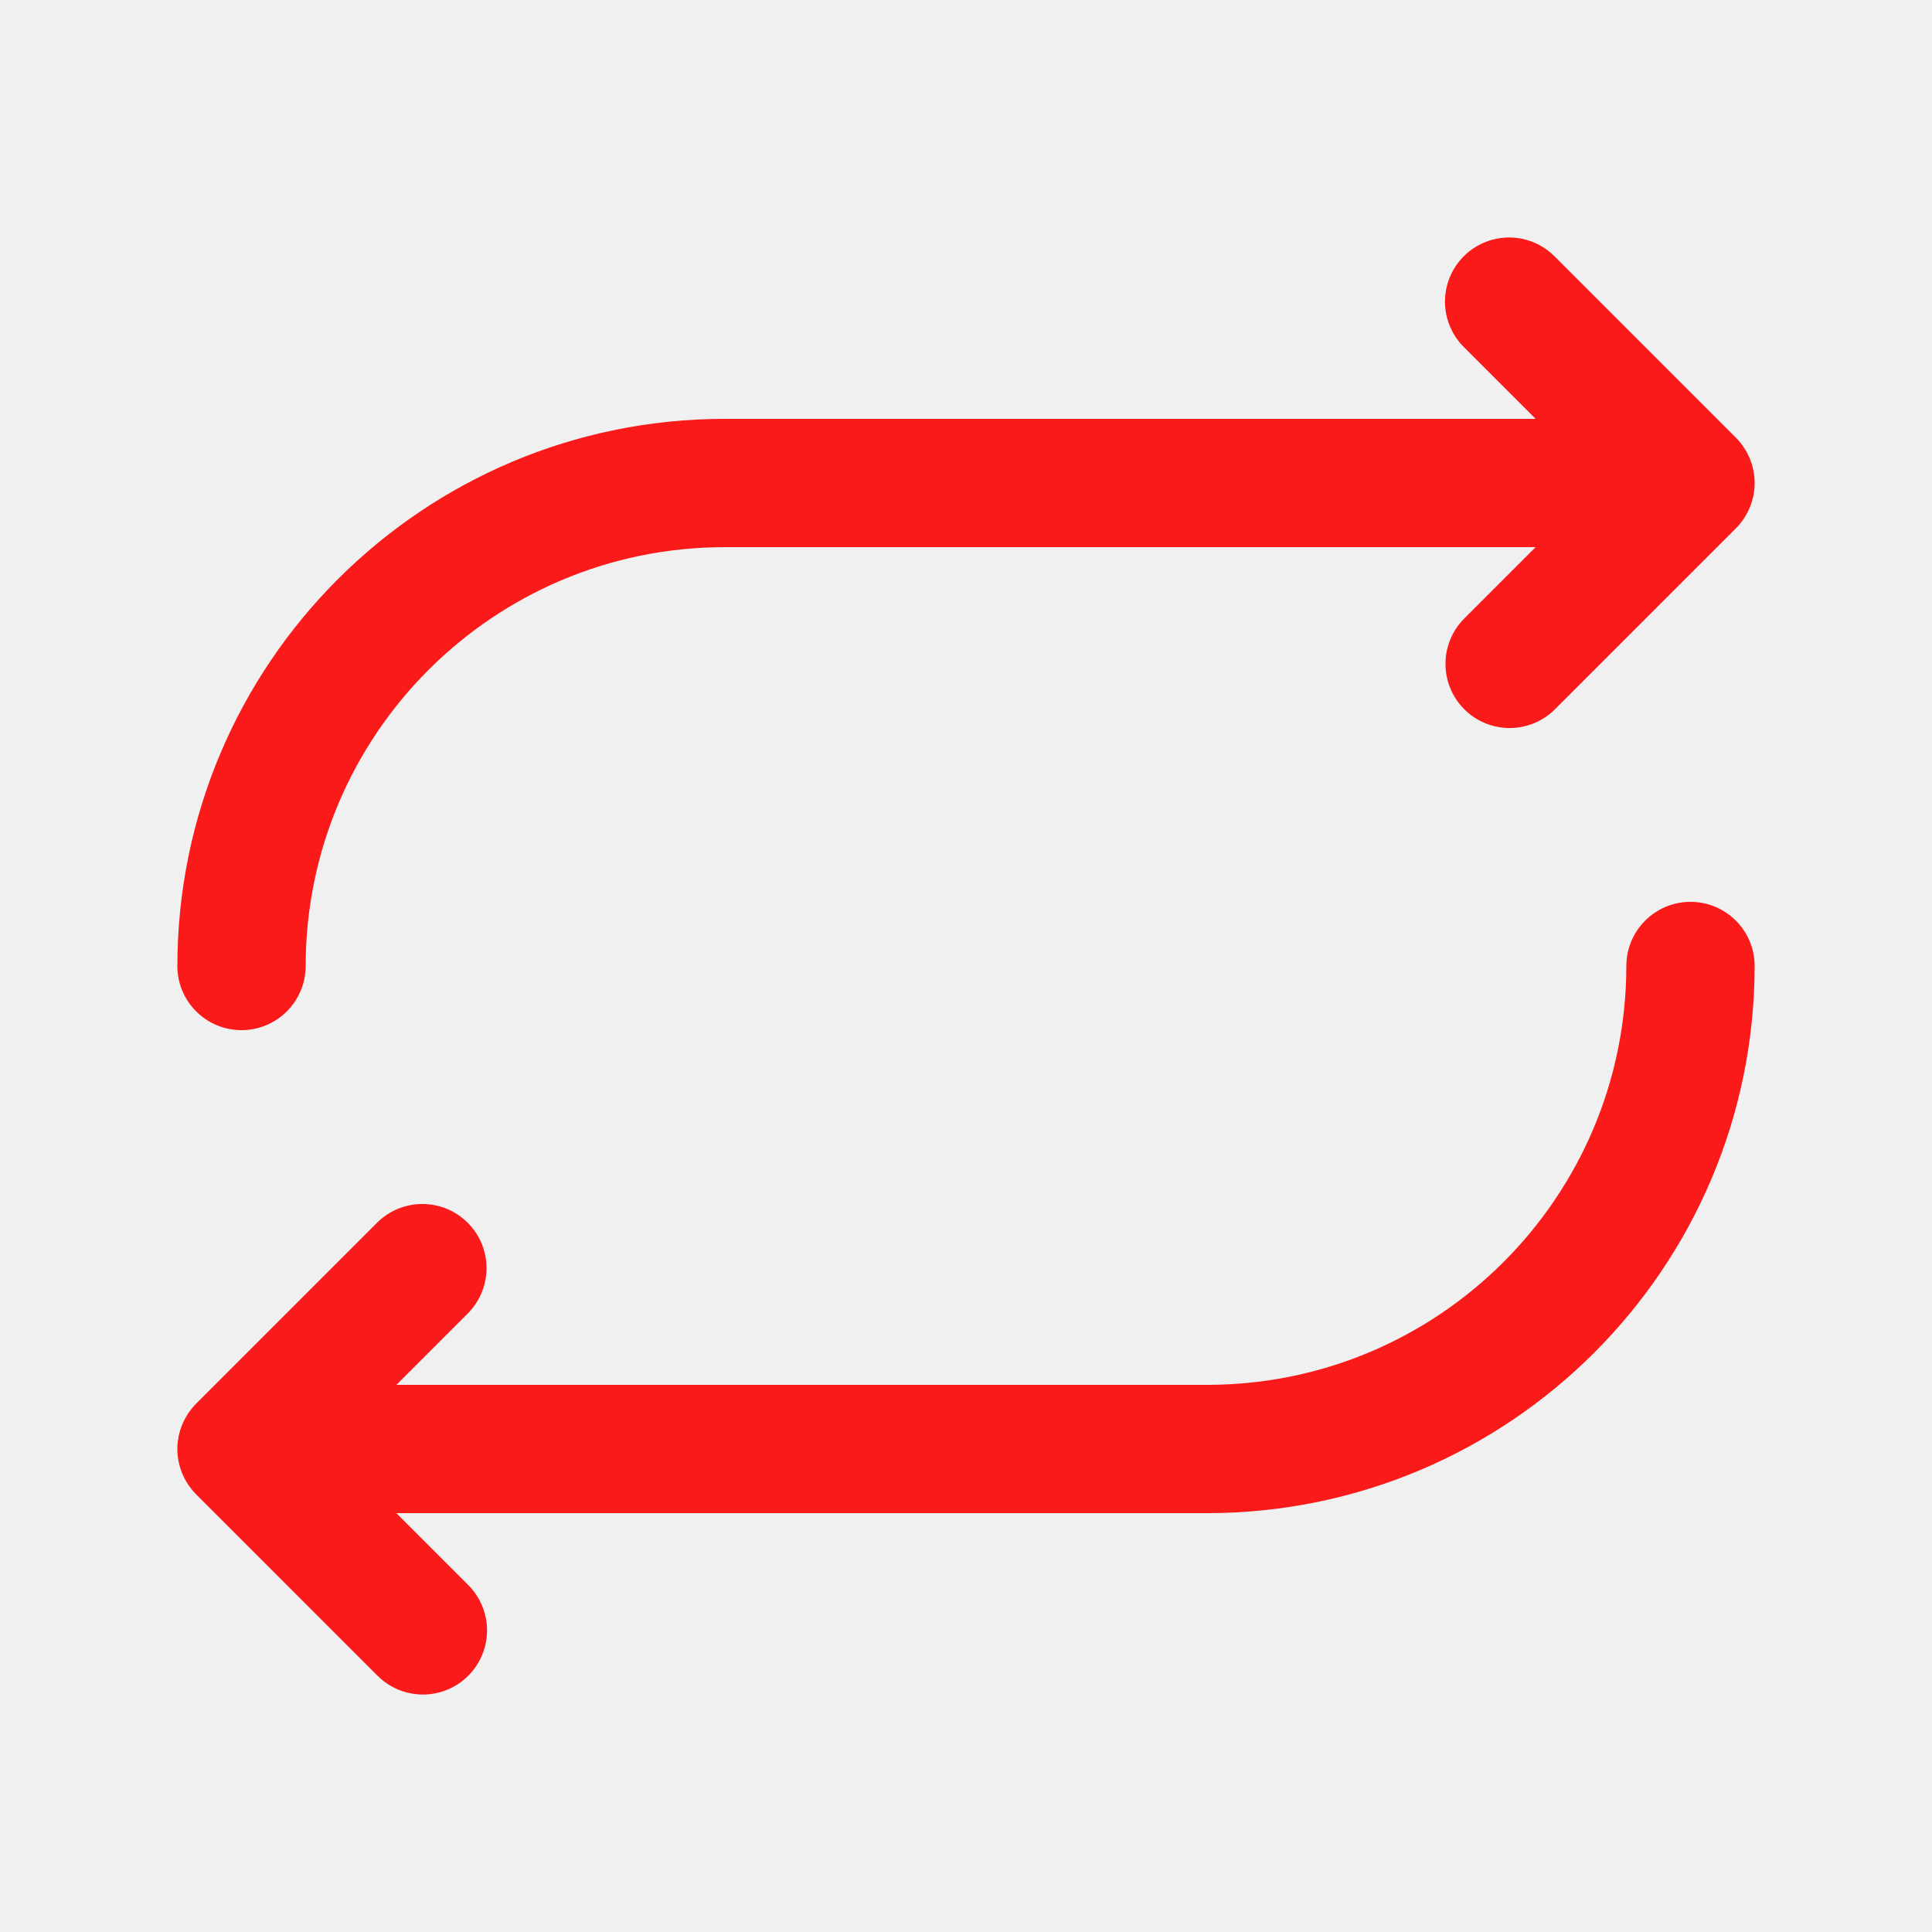
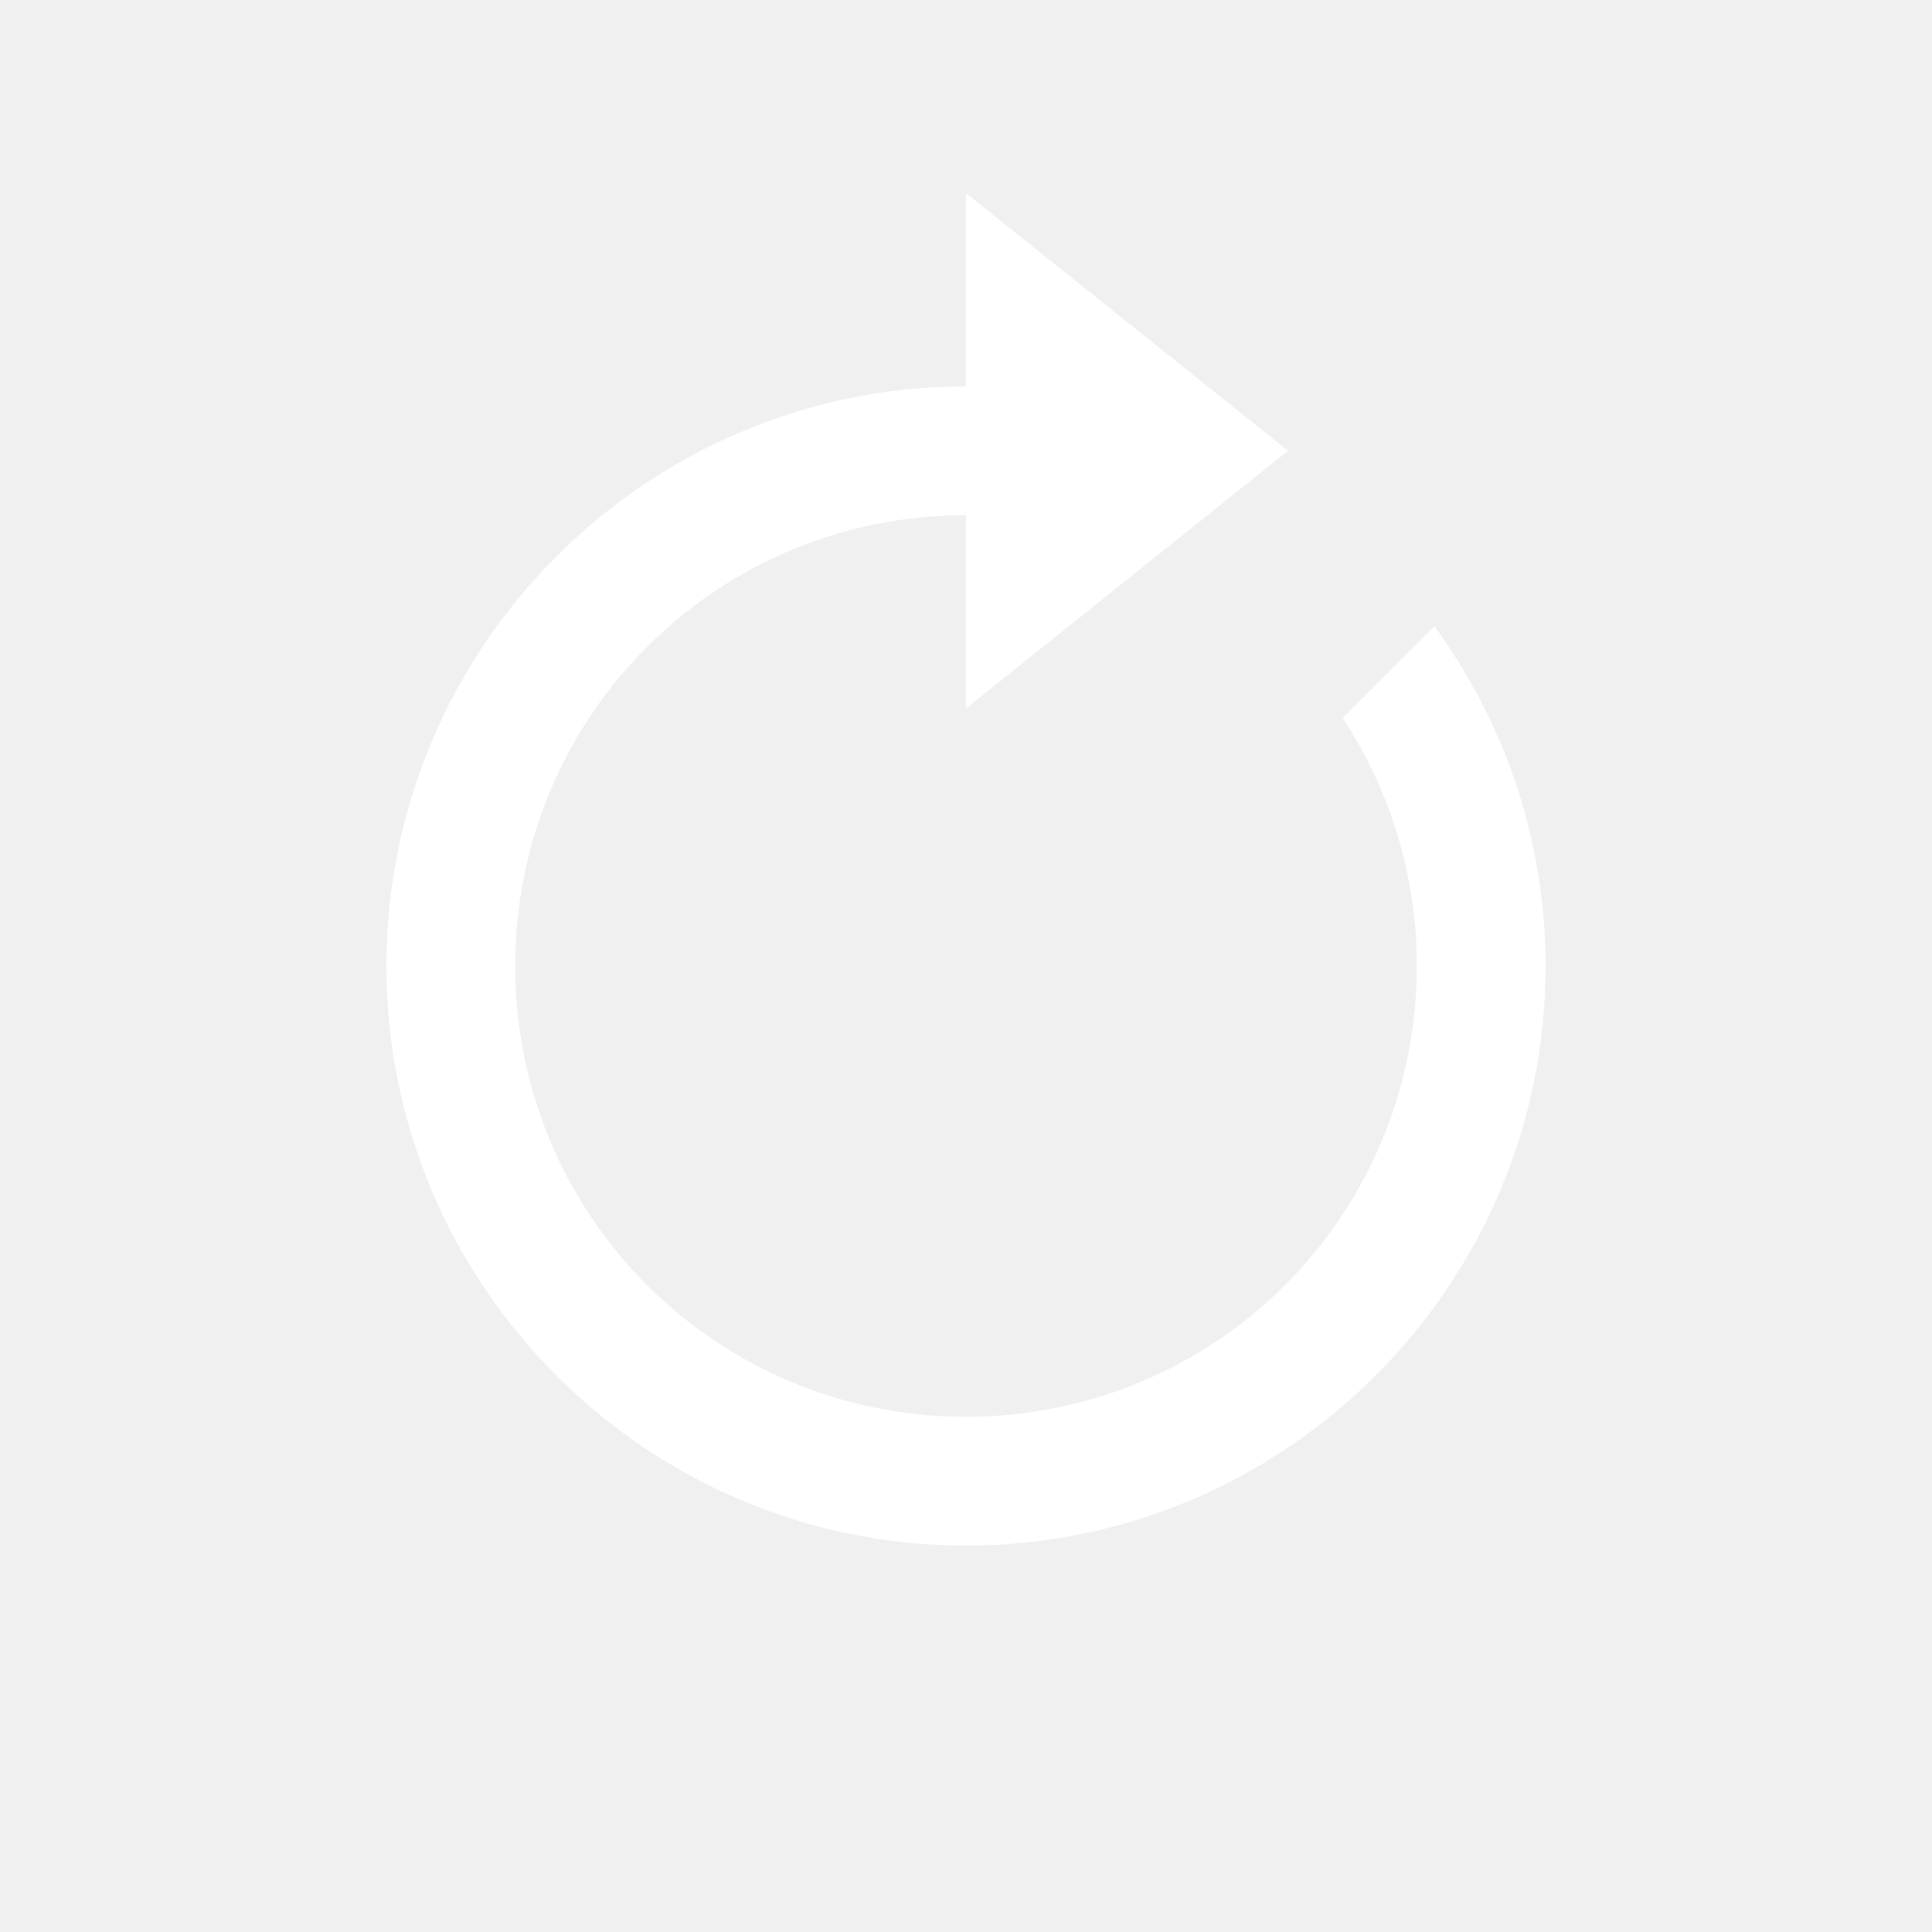
- <svg xmlns="http://www.w3.org/2000/svg" fill="#fa1a1a" width="800px" height="800px" viewBox="0 0 256 256" id="Flat" stroke="#fa1a1a">
+ <svg xmlns="http://www.w3.org/2000/svg" width="800px" height="800px" viewBox="0 0 30 30" version="1.1" id="svg822" fill="#fff" stroke="#fff">
  <g id="SVGRepo_bgCarrier" stroke-width="0" />
  <g id="SVGRepo_tracerCarrier" stroke-linecap="round" stroke-linejoin="round" />
  <g id="SVGRepo_iconCarrier">
-     <path d="M24,128A72.081,72.081,0,0,1,96,56H204.686L194.343,45.657a8,8,0,1,1,11.314-11.313l24,24c.024.024.044.051.068.075.16.164.315.332.46.509.084.103.158.21.236.316.077.104.157.205.229.312.082.123.153.25.228.375.059.099.12.194.175.295.068.127.126.257.187.387.05.107.104.213.15.323.052.125.094.253.139.381.042.119.088.236.125.358.039.128.068.259.1.389.031.123.066.245.091.371.03.151.049.304.07.457.015.106.035.21.046.317a8.023,8.023,0,0,1,0,1.584c-.011.107-.031.211-.046.317-.021.153-.04.306-.07.457-.025.125-.06.248-.091.371-.032.13-.061.261-.1.389-.037.122-.083.239-.125.358-.045.127-.087.255-.139.381-.046.11-.1.216-.15.323-.061.129-.118.26-.187.387-.054.101-.116.197-.175.295-.074.125-.146.252-.228.375-.072.107-.152.208-.229.312-.078.105-.152.213-.236.316-.143.174-.295.339-.452.5-.027.027-.049.058-.076.084l-24,24a8,8,0,0,1-11.314-11.313L204.686,72H96a56.063,56.063,0,0,0-56,56,8,8,0,0,1-16,0Zm200-8a8,8,0,0,0-8,8,56.063,56.063,0,0,1-56,56H51.314l10.344-10.343a8,8,0,0,0-11.314-11.313l-24,24c-.024.024-.044.051-.068.075-.16.164-.315.332-.46.509-.084.103-.158.21-.236.316-.077.104-.157.205-.229.312-.082.123-.153.25-.228.375-.059.099-.12.194-.175.295-.068.127-.126.257-.187.387-.05.107-.104.213-.15.323-.052.125-.094.253-.139.381-.042.119-.088.236-.125.358-.039.128-.068.259-.1.389-.031.123-.066.245-.091.371-.03.151-.049.304-.07.457-.015.106-.035.21-.046.317a8.023,8.023,0,0,0,0,1.584c.011.107.031.211.046.317.021.153.04.306.07.457.025.125.06.248.091.371.032.13.061.261.1.389.037.122.083.239.125.358.045.127.087.255.139.381.046.11.1.216.15.323.061.129.118.26.187.387.054.101.116.197.175.295.074.125.146.252.228.375.072.107.152.208.229.312.078.105.152.213.236.316.143.174.295.339.452.5.027.027.049.058.076.084l24,24a8,8,0,1,0,11.314-11.313L51.314,200H160a72.081,72.081,0,0,0,72-72A8,8,0,0,0,224,120Z" />
+     <defs id="defs816" />
+     <g id="layer1" transform="translate(0,-289.0625)">
+       <path style="color:#fff;font-style:normal;font-variant:normal;font-weight:normal;font-stretch:normal;font-size:medium;line-height:normal;font-family:sans-serif;font-variant-ligatures:normal;font-variant-position:normal;font-variant-caps:normal;font-variant-numeric:normal;font-variant-alternates:normal;font-feature-settings:normal;text-indent:0;text-align:start;text-decoration:none;text-decoration-line:none;text-decoration-style:solid;text-decoration-color:#fff;letter-spacing:normal;word-spacing:normal;text-transform:none;writing-mode:lr-tb;direction:ltr;text-orientation:mixed;dominant-baseline:auto;baseline-shift:baseline;text-anchor:start;white-space:normal;shape-padding:0;clip-rule:nonzero;display:inline;overflow:visible;visibility:visible;opacity:1;isolation:auto;mix-blend-mode:normal;color-interpolation:sRGB;color-interpolation-filters:linearRGB;solid-color:#fff;solid-opacity:1;vector-effect:none;fill:#fff;fill-opacity:1;fill-rule:nonzero;stroke:none;stroke-width:2;stroke-linecap:butt;stroke-linejoin:miter;stroke-miterlimit:4;stroke-dasharray:none;stroke-dashoffset:0;stroke-opacity:1;color-rendering:auto;image-rendering:auto;shape-rendering:auto;text-rendering:auto;enable-background:accumulate" d="M 15 3 L 15 6 C 10.041 6 6 10.041 6 15 C 6 19.959 10.041 24 15 24 C 19.959 24 24 19.959 24 15 C 24 13.03 23.355 11.209 22.275 9.725 L 20.85 11.15 C 21.575 12.254 22 13.575 22 15 C 22 18.878 18.878 22 15 22 C 11.122 22 8 18.878 8 15 C 8 11.122 11.122 8 15 8 L 15 11 L 20 7 L 15 3 z " transform="translate(0,289.0625)" id="path852" />
+     </g>
  </g>
</svg>
